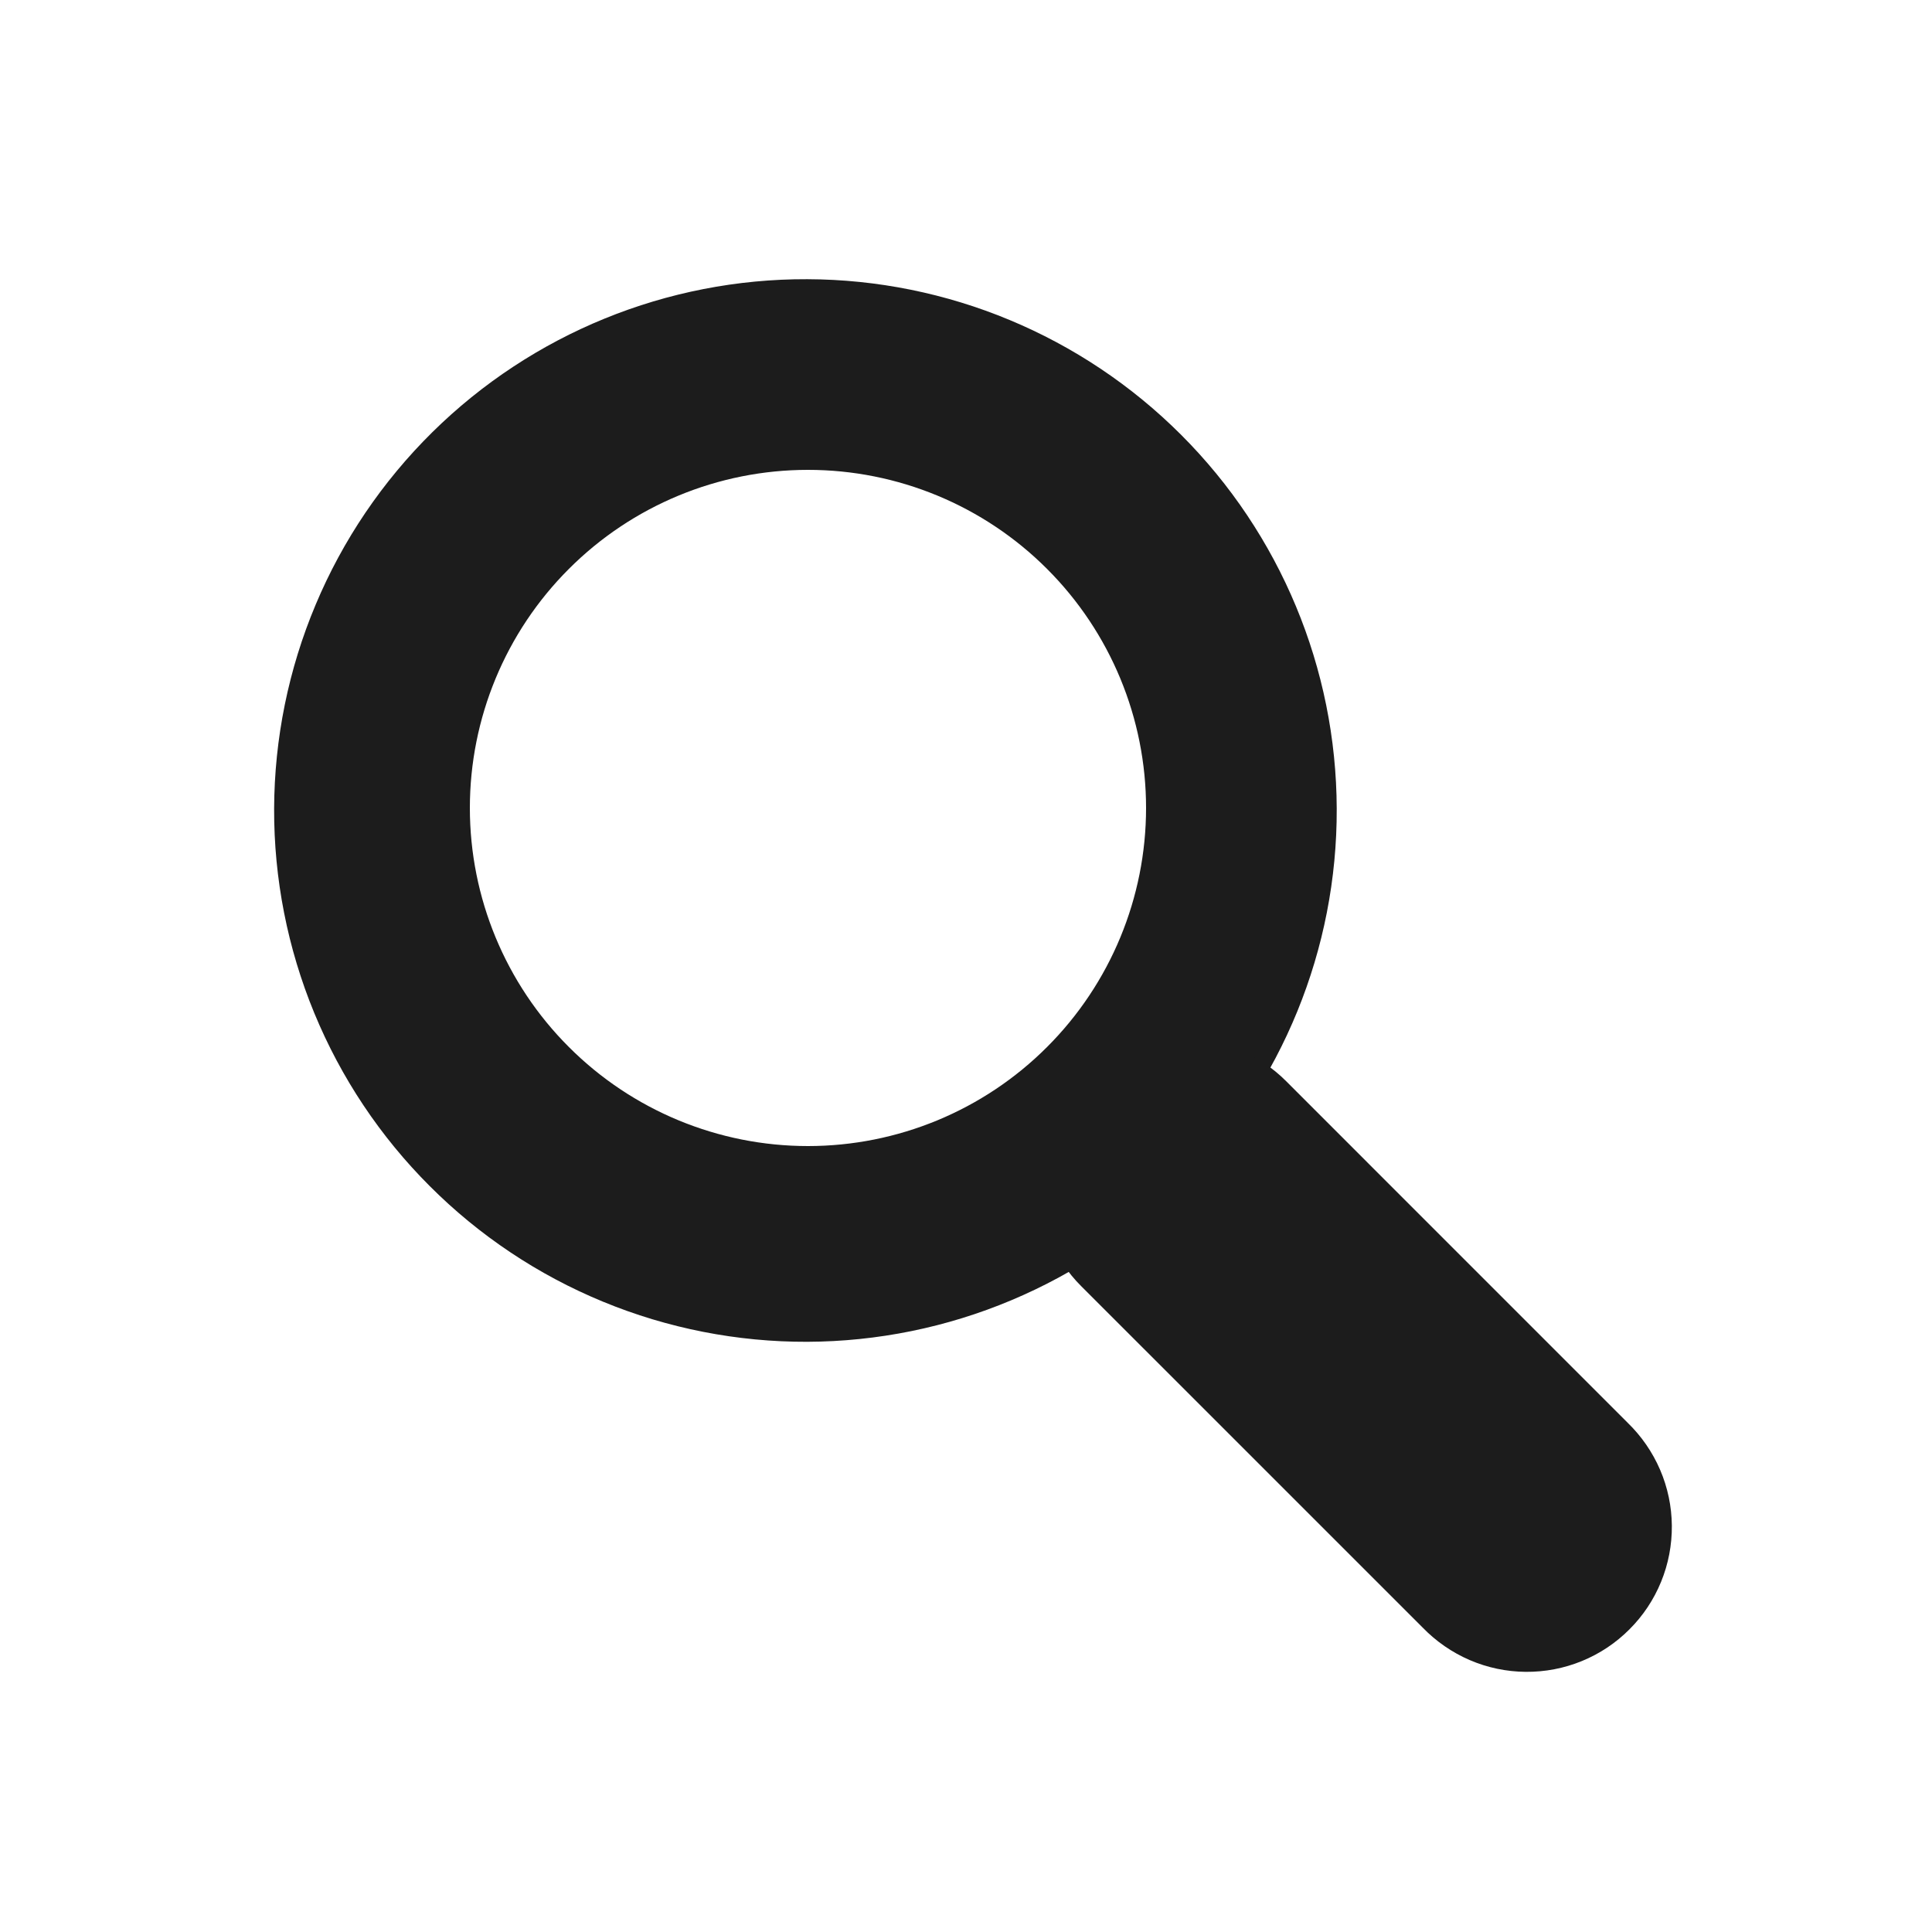
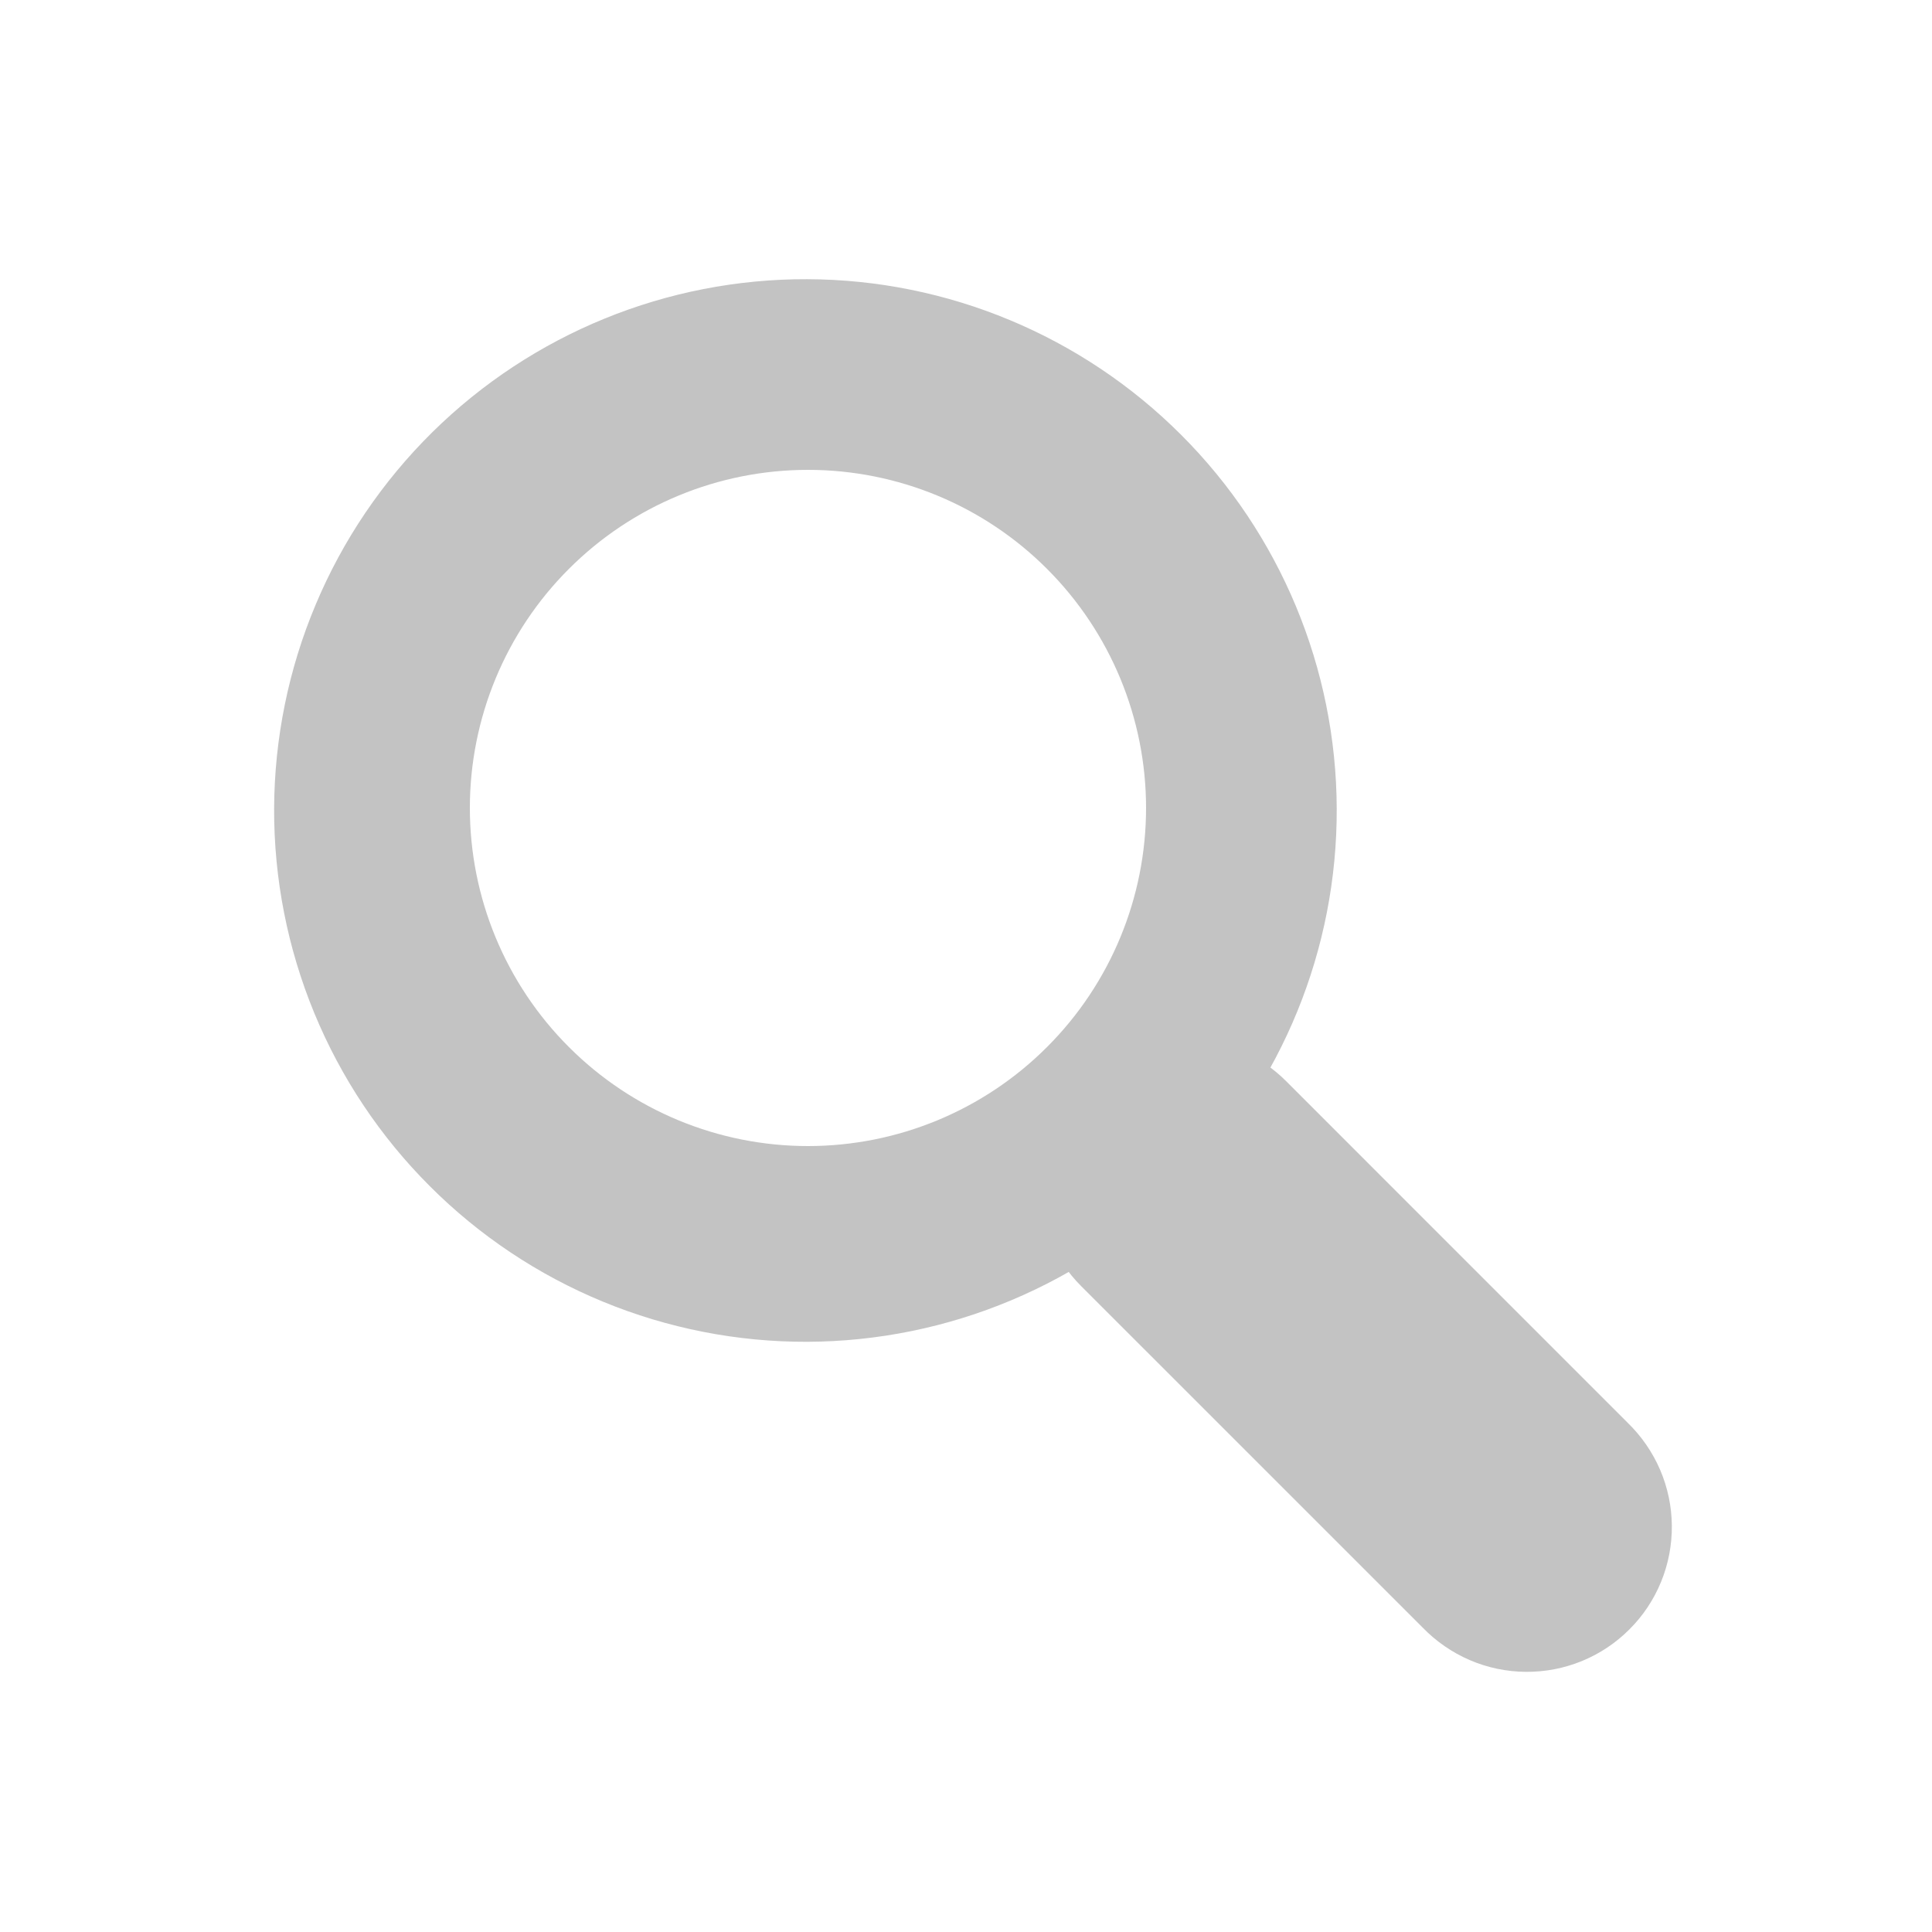
<svg xmlns="http://www.w3.org/2000/svg" width="35" height="35" viewBox="0 0 35 35" fill="none">
-   <path fill-rule="evenodd" clip-rule="evenodd" d="M7.831 7.831C6.928 8.723 6.209 9.784 5.718 10.955C5.226 12.125 4.971 13.381 4.966 14.65C4.962 15.92 5.209 17.177 5.693 18.351C6.177 19.525 6.888 20.591 7.786 21.488C8.683 22.386 9.749 23.097 10.923 23.581C12.097 24.065 13.354 24.312 14.624 24.308C15.893 24.303 17.149 24.048 18.319 23.556C19.49 23.065 20.551 22.346 21.443 21.443C23.228 19.634 24.225 17.192 24.216 14.65C24.208 12.109 23.195 9.674 21.397 7.877C19.6 6.08 17.165 5.066 14.624 5.058C12.082 5.049 9.64 6.046 7.831 7.831ZM18.968 18.968C17.82 20.117 16.262 20.762 14.637 20.762C13.012 20.762 11.454 20.117 10.306 18.968C9.157 17.82 8.512 16.262 8.512 14.637C8.512 13.012 9.157 11.454 10.306 10.306C11.454 9.157 13.012 8.512 14.637 8.512C16.262 8.512 17.82 9.157 18.968 10.306C20.117 11.454 20.762 13.012 20.762 14.637C20.762 16.262 20.117 17.82 18.968 18.968Z" fill="#1C1C1C" />
-   <path d="M19.586 23.299C19.342 23.056 19.149 22.766 19.017 22.448C18.885 22.129 18.817 21.788 18.817 21.443C18.817 21.098 18.885 20.756 19.017 20.438C19.149 20.119 19.342 19.83 19.586 19.586C19.83 19.342 20.119 19.149 20.438 19.017C20.756 18.885 21.098 18.817 21.443 18.817C21.788 18.817 22.129 18.885 22.448 19.017C22.766 19.149 23.056 19.342 23.299 19.586L29.486 25.774C29.736 26.016 29.936 26.306 30.074 26.626C30.212 26.946 30.284 27.291 30.287 27.639C30.29 27.988 30.224 28.334 30.092 28.656C29.96 28.979 29.765 29.272 29.518 29.518C29.272 29.765 28.979 29.96 28.656 30.092C28.334 30.224 27.988 30.29 27.639 30.287C27.291 30.284 26.946 30.212 26.626 30.074C26.306 29.936 26.016 29.736 25.774 29.486L19.586 23.299Z" fill="#1C1C1C" />
+   <path fill-rule="evenodd" clip-rule="evenodd" d="M7.831 7.831C6.928 8.723 6.209 9.784 5.718 10.955C5.226 12.125 4.971 13.381 4.966 14.65C4.962 15.92 5.209 17.177 5.693 18.351C6.177 19.525 6.888 20.591 7.786 21.488C8.683 22.386 9.749 23.097 10.923 23.581C12.097 24.065 13.354 24.312 14.624 24.308C15.893 24.303 17.149 24.048 18.319 23.556C19.49 23.065 20.551 22.346 21.443 21.443C23.228 19.634 24.225 17.192 24.216 14.65C24.208 12.109 23.195 9.674 21.397 7.877C19.6 6.08 17.165 5.066 14.624 5.058C12.082 5.049 9.64 6.046 7.831 7.831ZM18.968 18.968C17.82 20.117 16.262 20.762 14.637 20.762C13.012 20.762 11.454 20.117 10.306 18.968C9.157 17.82 8.512 16.262 8.512 14.637C8.512 13.012 9.157 11.454 10.306 10.306C11.454 9.157 13.012 8.512 14.637 8.512C16.262 8.512 17.82 9.157 18.968 10.306C20.117 11.454 20.762 13.012 20.762 14.637C20.762 16.262 20.117 17.82 18.968 18.968Z" fill="#C3C3C3" />
+   <path d="M19.586 23.299C19.342 23.056 19.149 22.766 19.017 22.448C18.885 22.129 18.817 21.788 18.817 21.443C18.817 21.098 18.885 20.756 19.017 20.438C19.149 20.119 19.342 19.83 19.586 19.586C19.83 19.342 20.119 19.149 20.438 19.017C20.756 18.885 21.098 18.817 21.443 18.817C21.788 18.817 22.129 18.885 22.448 19.017C22.766 19.149 23.056 19.342 23.299 19.586L29.486 25.774C29.736 26.016 29.936 26.306 30.074 26.626C30.212 26.946 30.284 27.291 30.287 27.639C30.29 27.988 30.224 28.334 30.092 28.656C29.96 28.979 29.765 29.272 29.518 29.518C29.272 29.765 28.979 29.96 28.656 30.092C28.334 30.224 27.988 30.29 27.639 30.287C27.291 30.284 26.946 30.212 26.626 30.074C26.306 29.936 26.016 29.736 25.774 29.486L19.586 23.299Z" fill="#C3C3C3" />
</svg>
